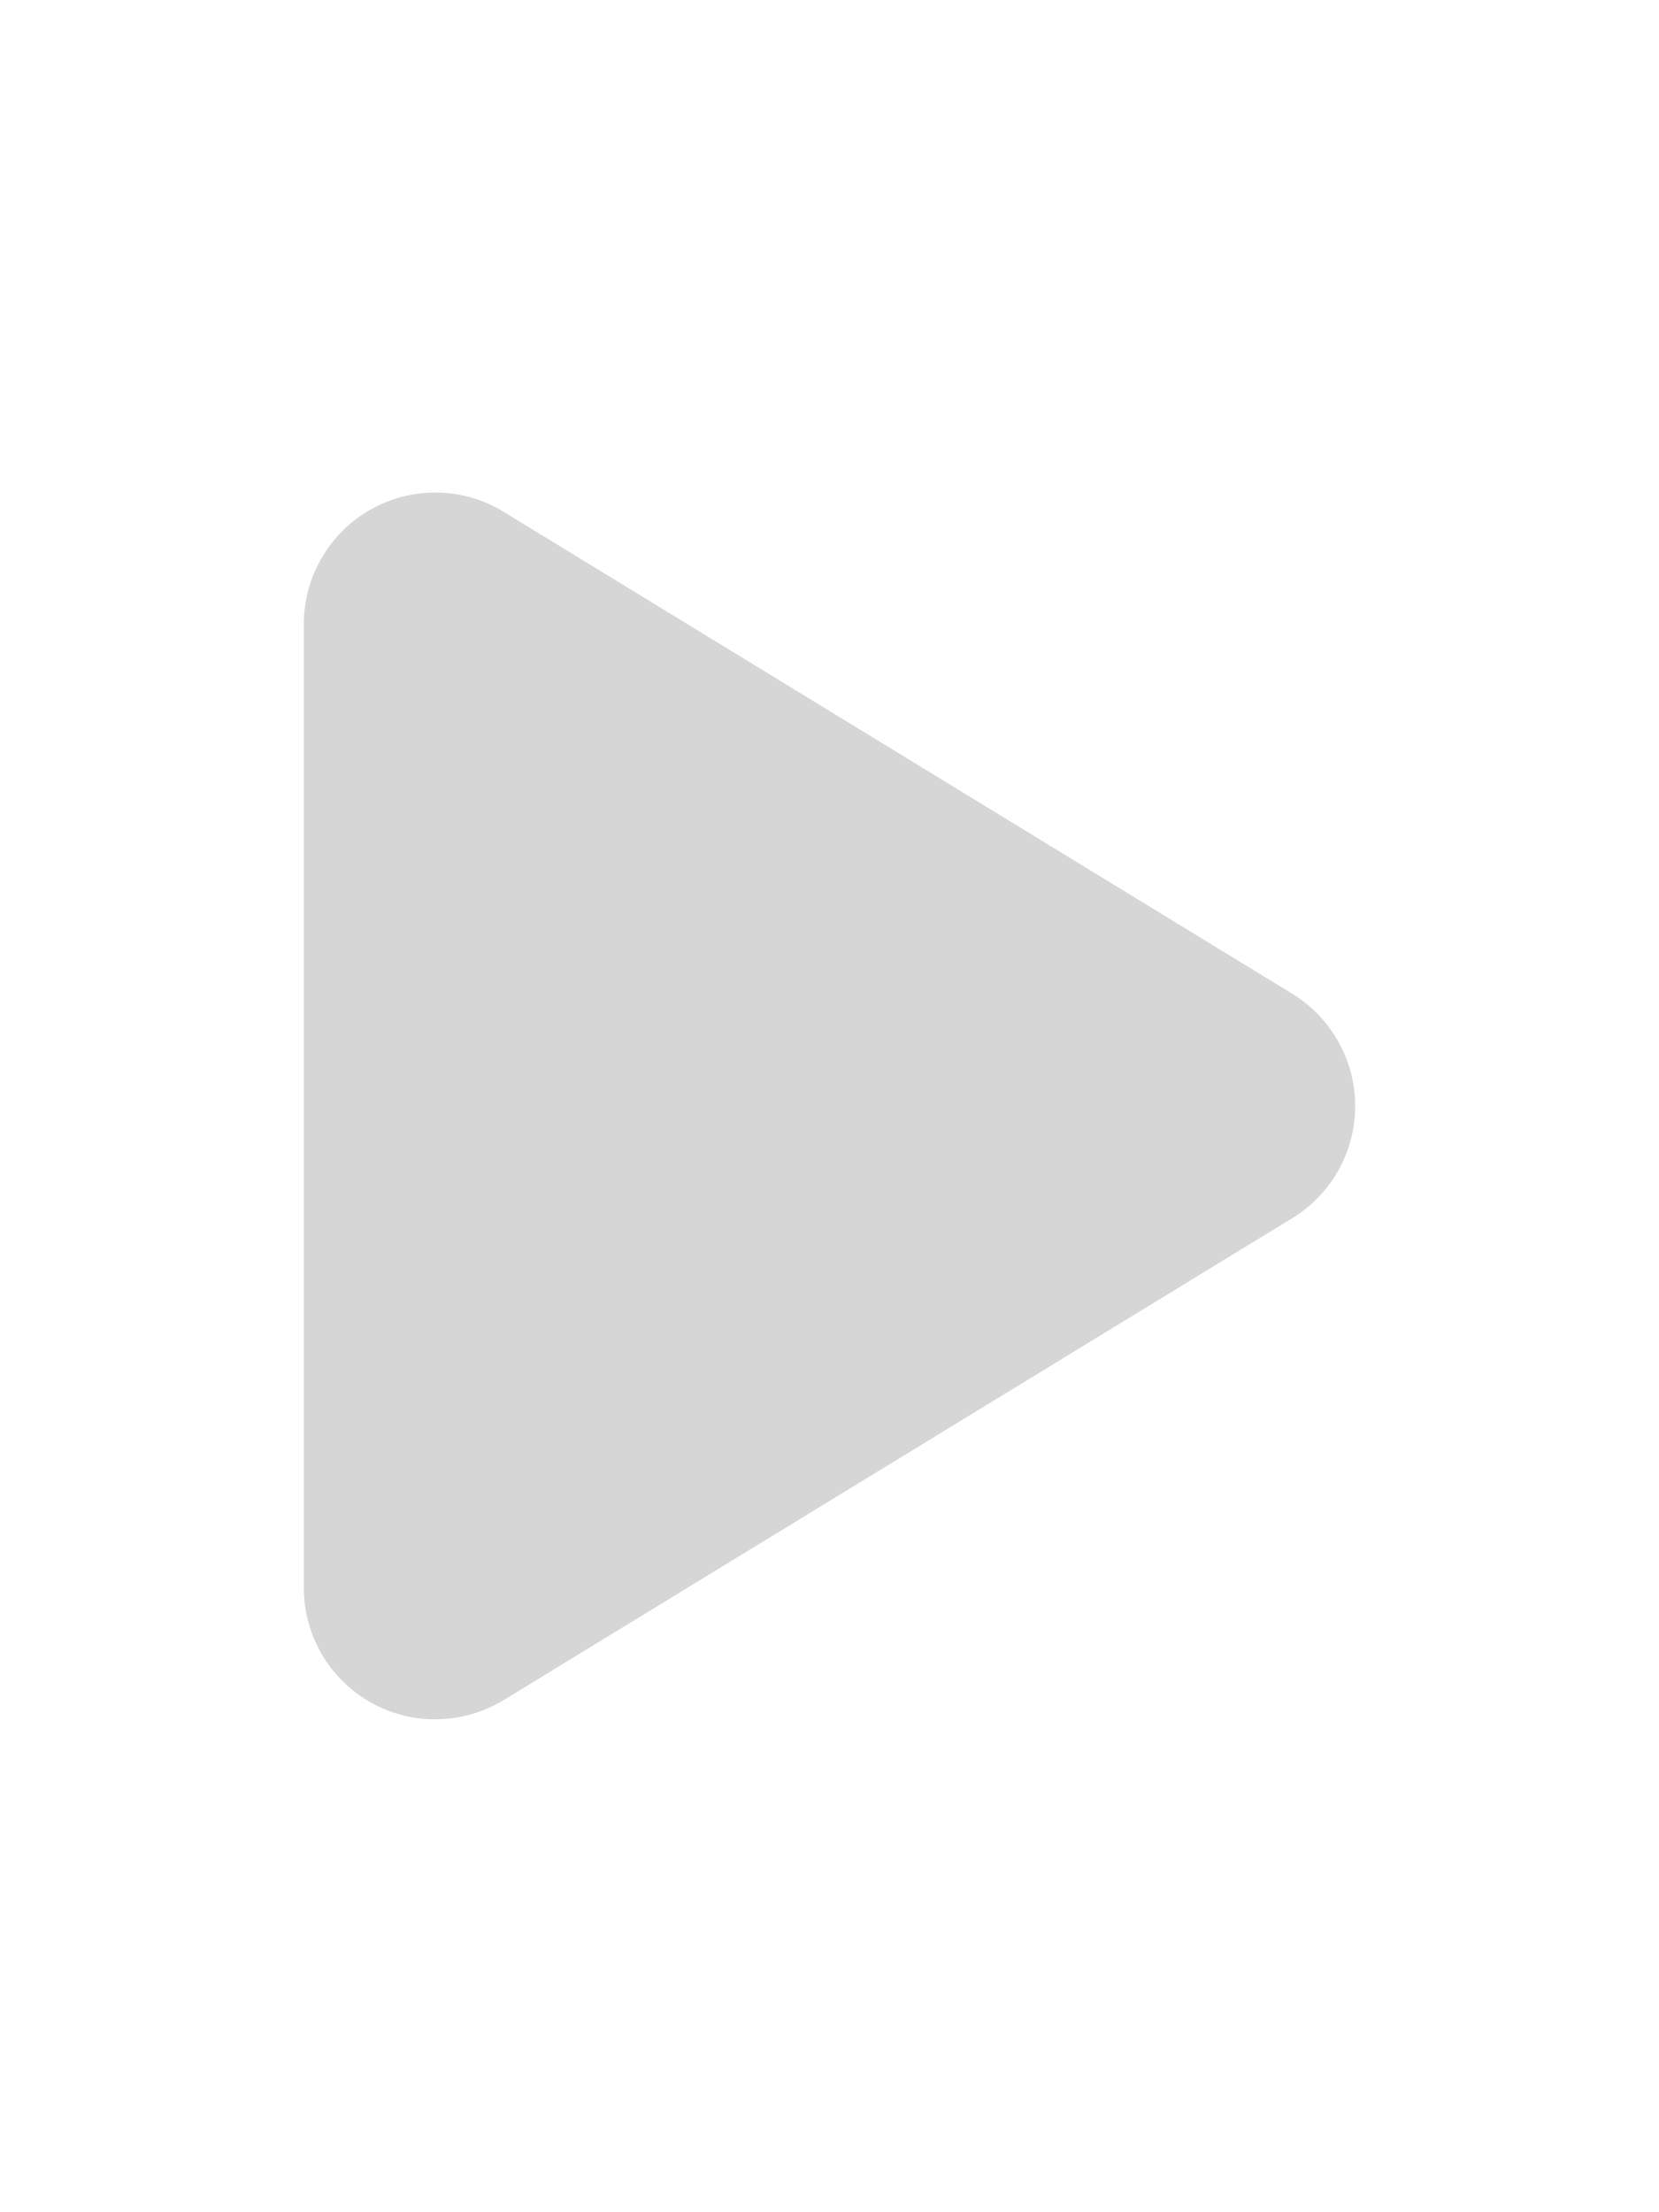
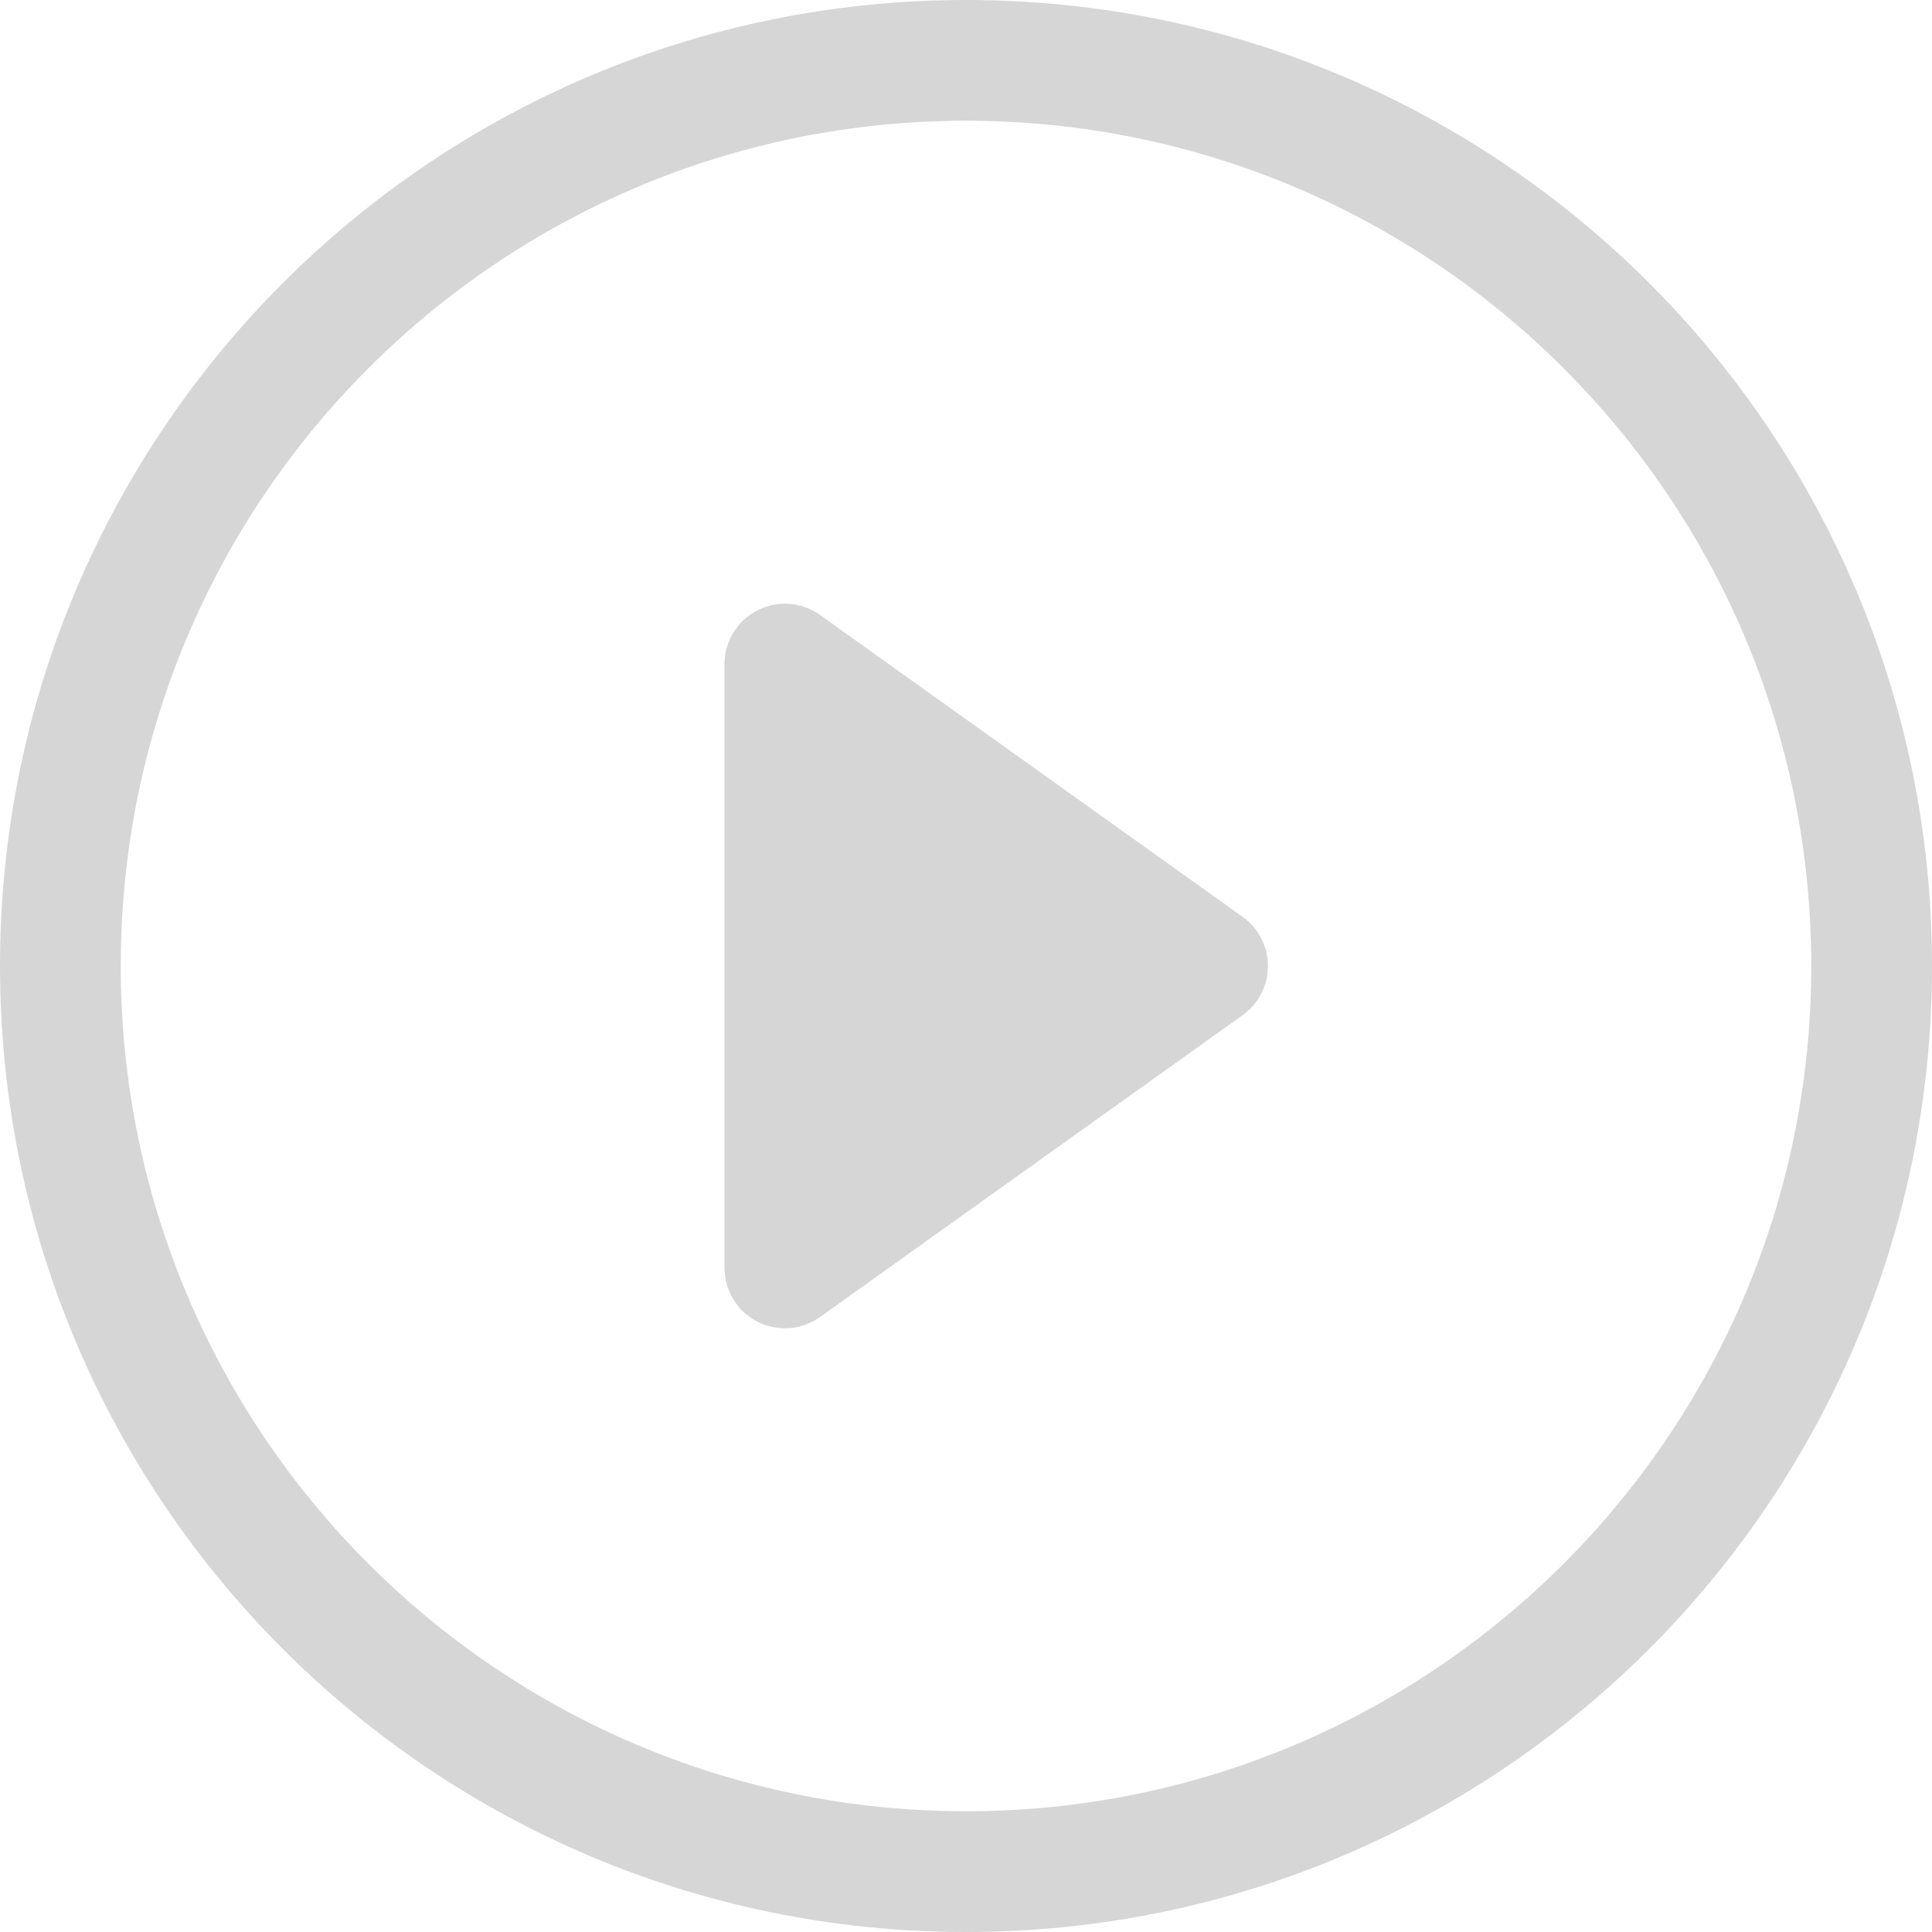
- <svg xmlns="http://www.w3.org/2000/svg" viewBox="0 0 384 512">
-   <path fill="#d6d6d6" d="m 116.586,118.474 c -9.379,-5.767 -21.167,-5.957 -30.736,-0.57 -9.569,5.387 -15.526,15.526 -15.526,26.553 v 223.072 c 0,11.027 5.957,21.167 15.526,26.553 9.569,5.387 21.357,5.133 30.736,-0.57 L 299.1,281.976 c 9.062,-5.513 14.576,-15.336 14.576,-25.983 0,-10.647 -5.513,-20.406 -14.576,-25.983 z" />
+ <svg xmlns="http://www.w3.org/2000/svg" width="16" height="16" fill="#d6d6d6" class="bi bi-play-circle" viewBox="0 0 16 16">
+   <path d="M8 15A7 7 0 1 1 8 1a7 7 0 0 1 0 14zm0 1A8 8 0 1 0 8 0a8 8 0 0 0 0 16z" />
+   <path d="M6.271 5.055a.5.5 0 0 1 .52.038l3.5 2.5a.5.5 0 0 1 0 .814l-3.5 2.5A.5.5 0 0 1 6 10.5v-5a.5.5 0 0 1 .271-.445z" />
</svg>
